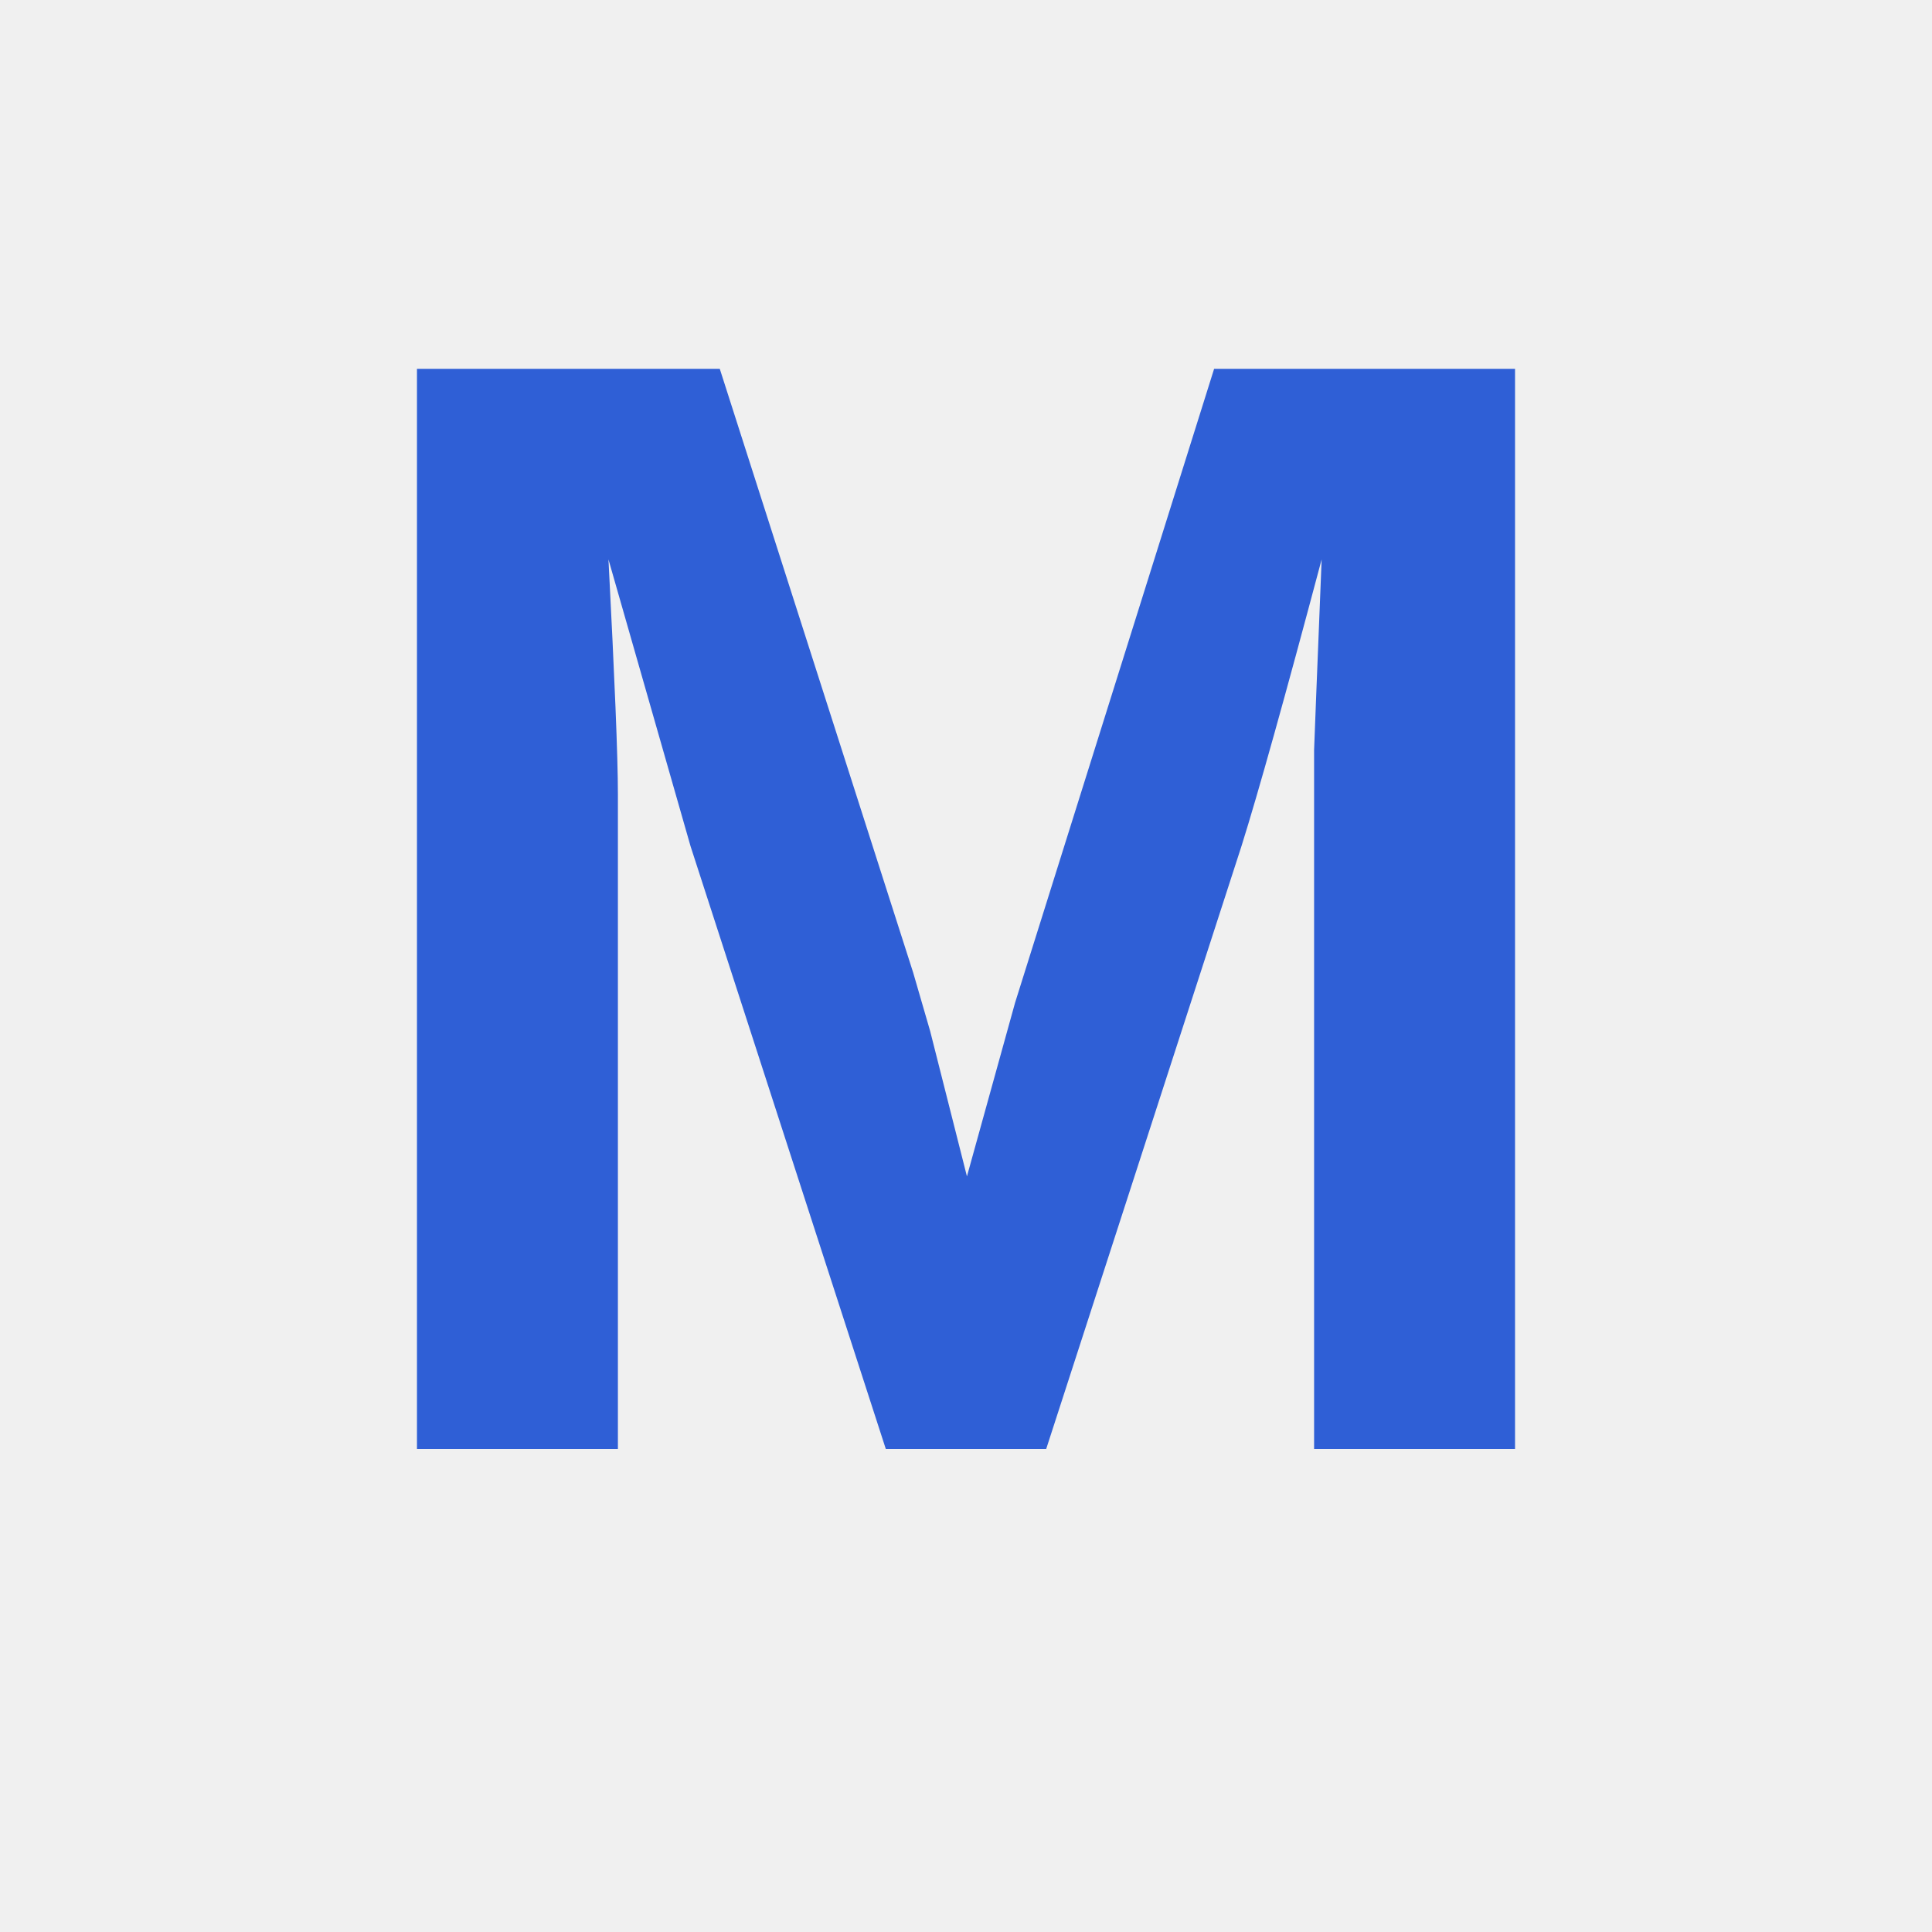
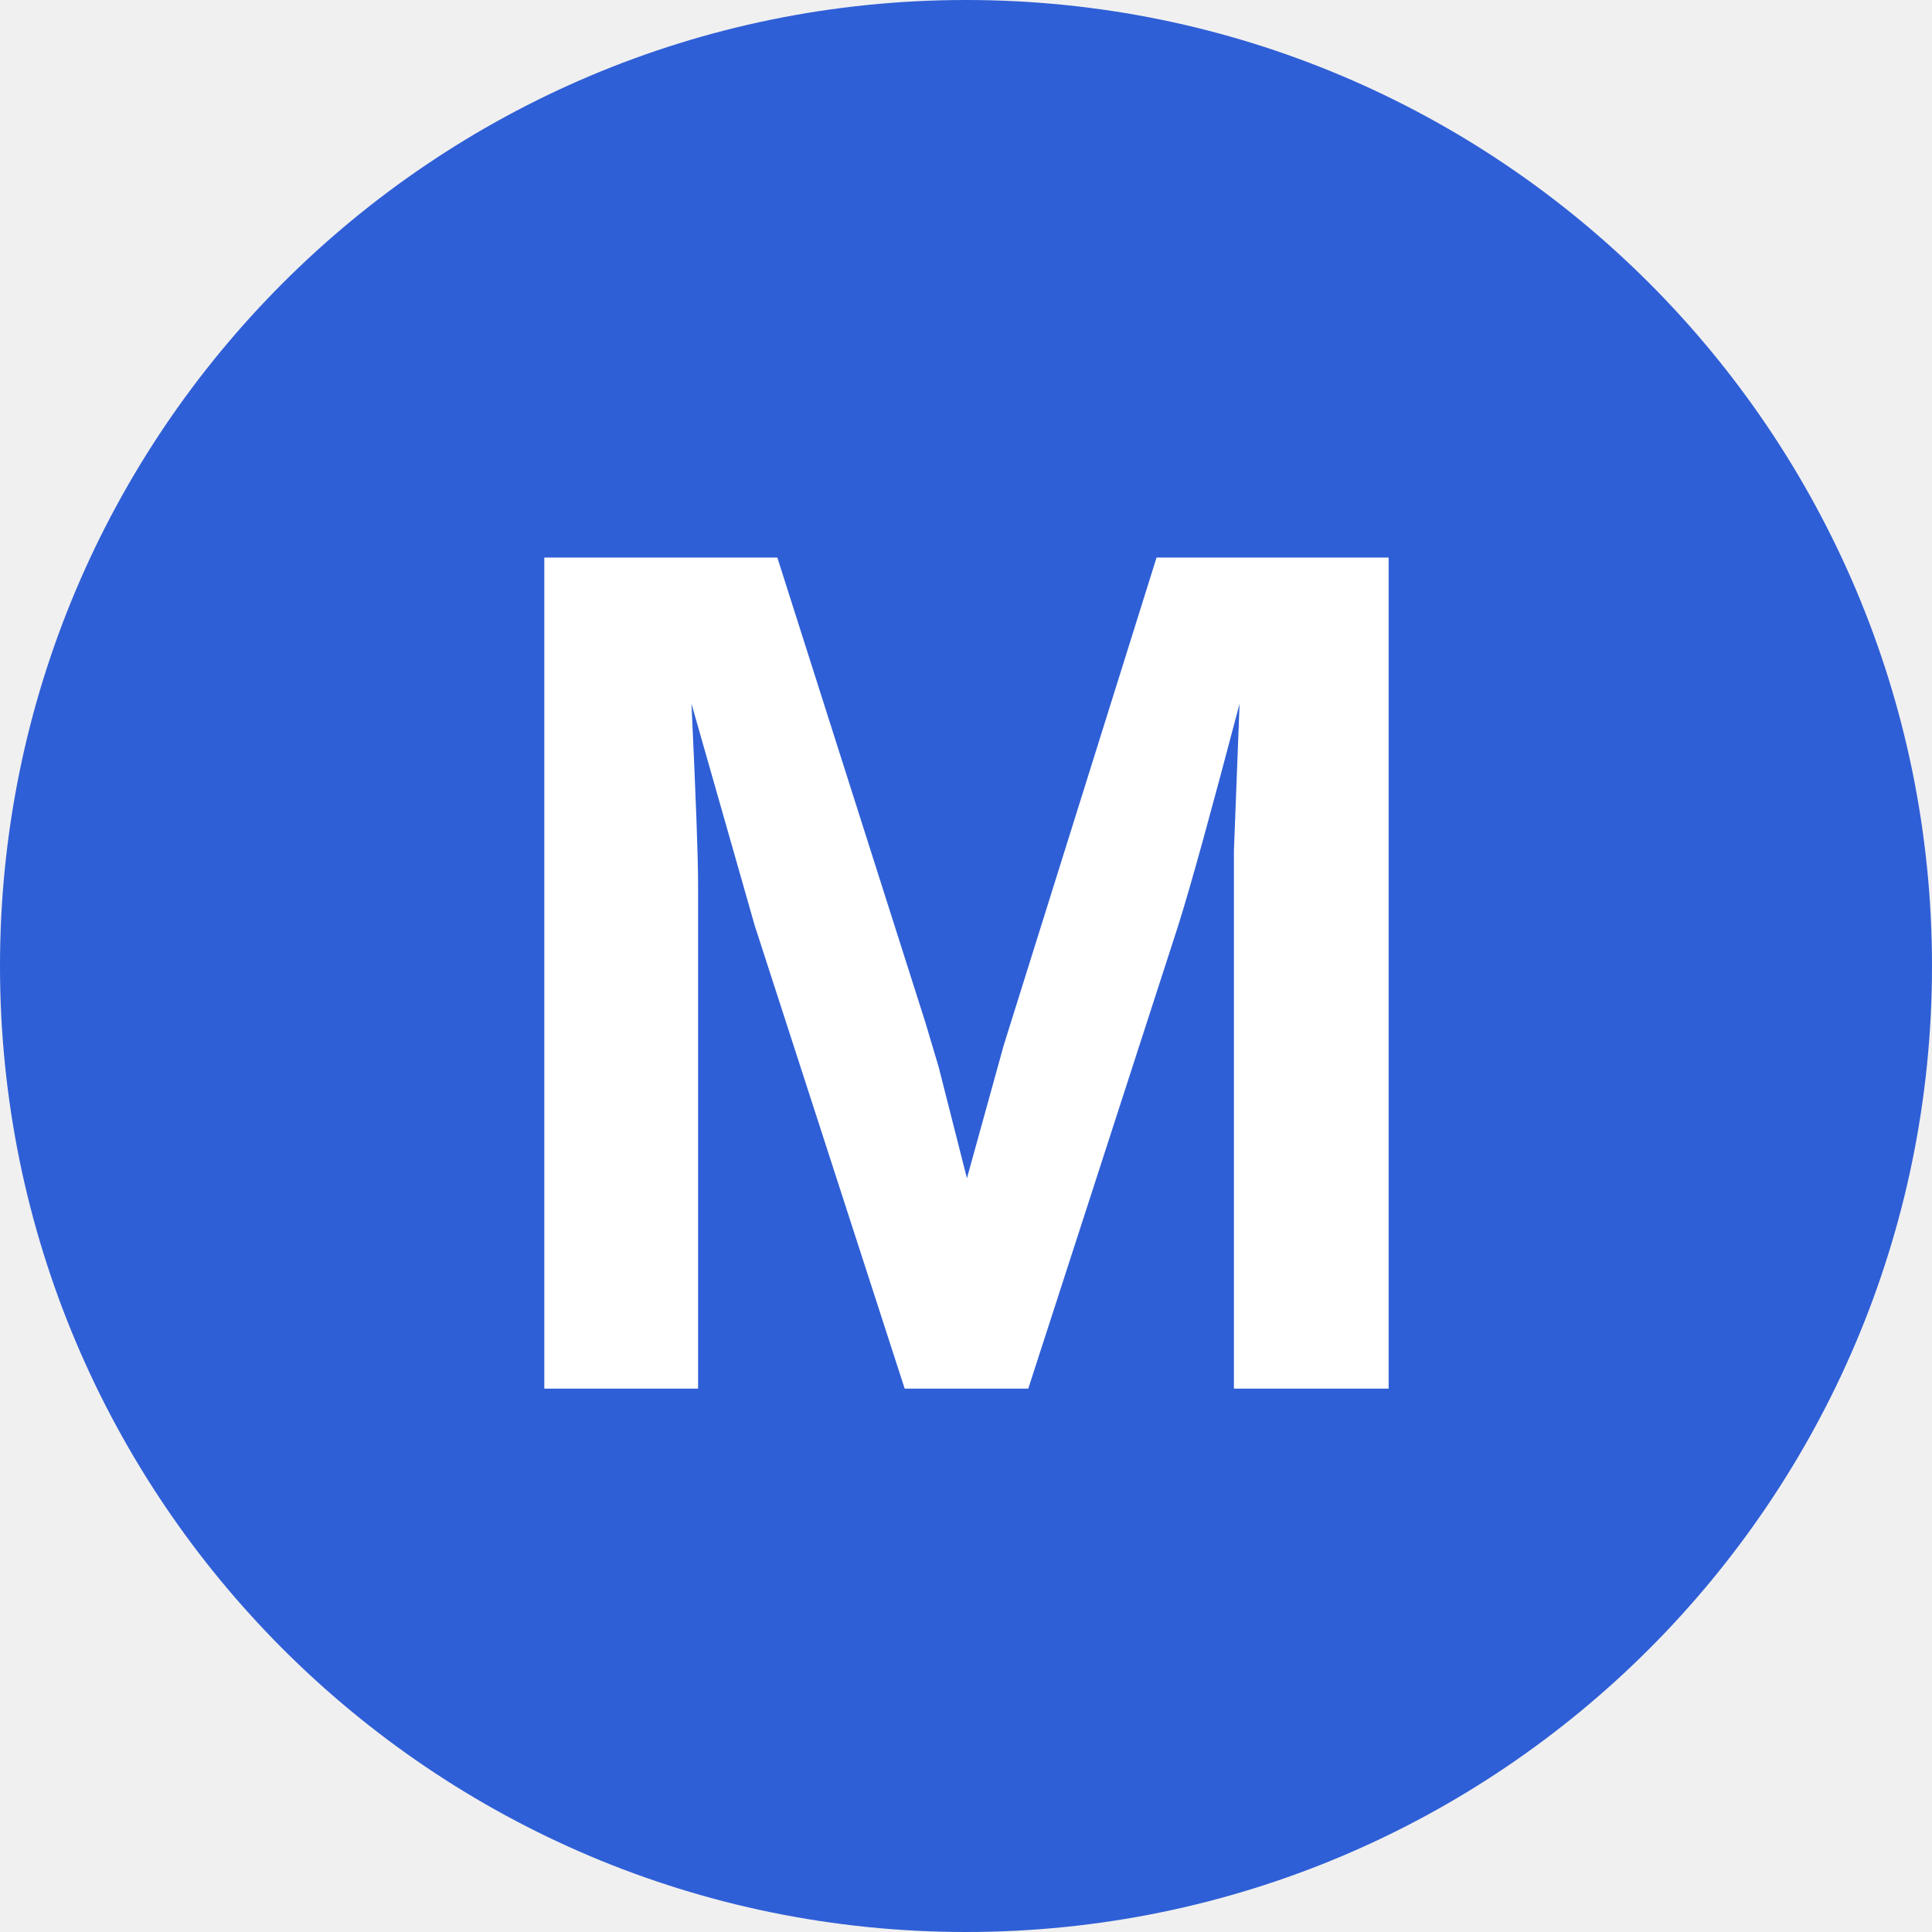
<svg xmlns="http://www.w3.org/2000/svg" viewBox="0 0 32 32">
-   <text x="16" y="24" text-anchor="middle" font-family="Arial, Helvetica, sans-serif" font-weight="800" font-size="26" fill="#2f5fd6">M</text>
+   <circle cx="16" cy="16" r="16" fill="#2f5fd6" />
+   <text x="16" y="23" text-anchor="middle" font-family="Arial, Helvetica, sans-serif" font-weight="800" font-size="20" fill="#ffffff">M</text>
</svg>
